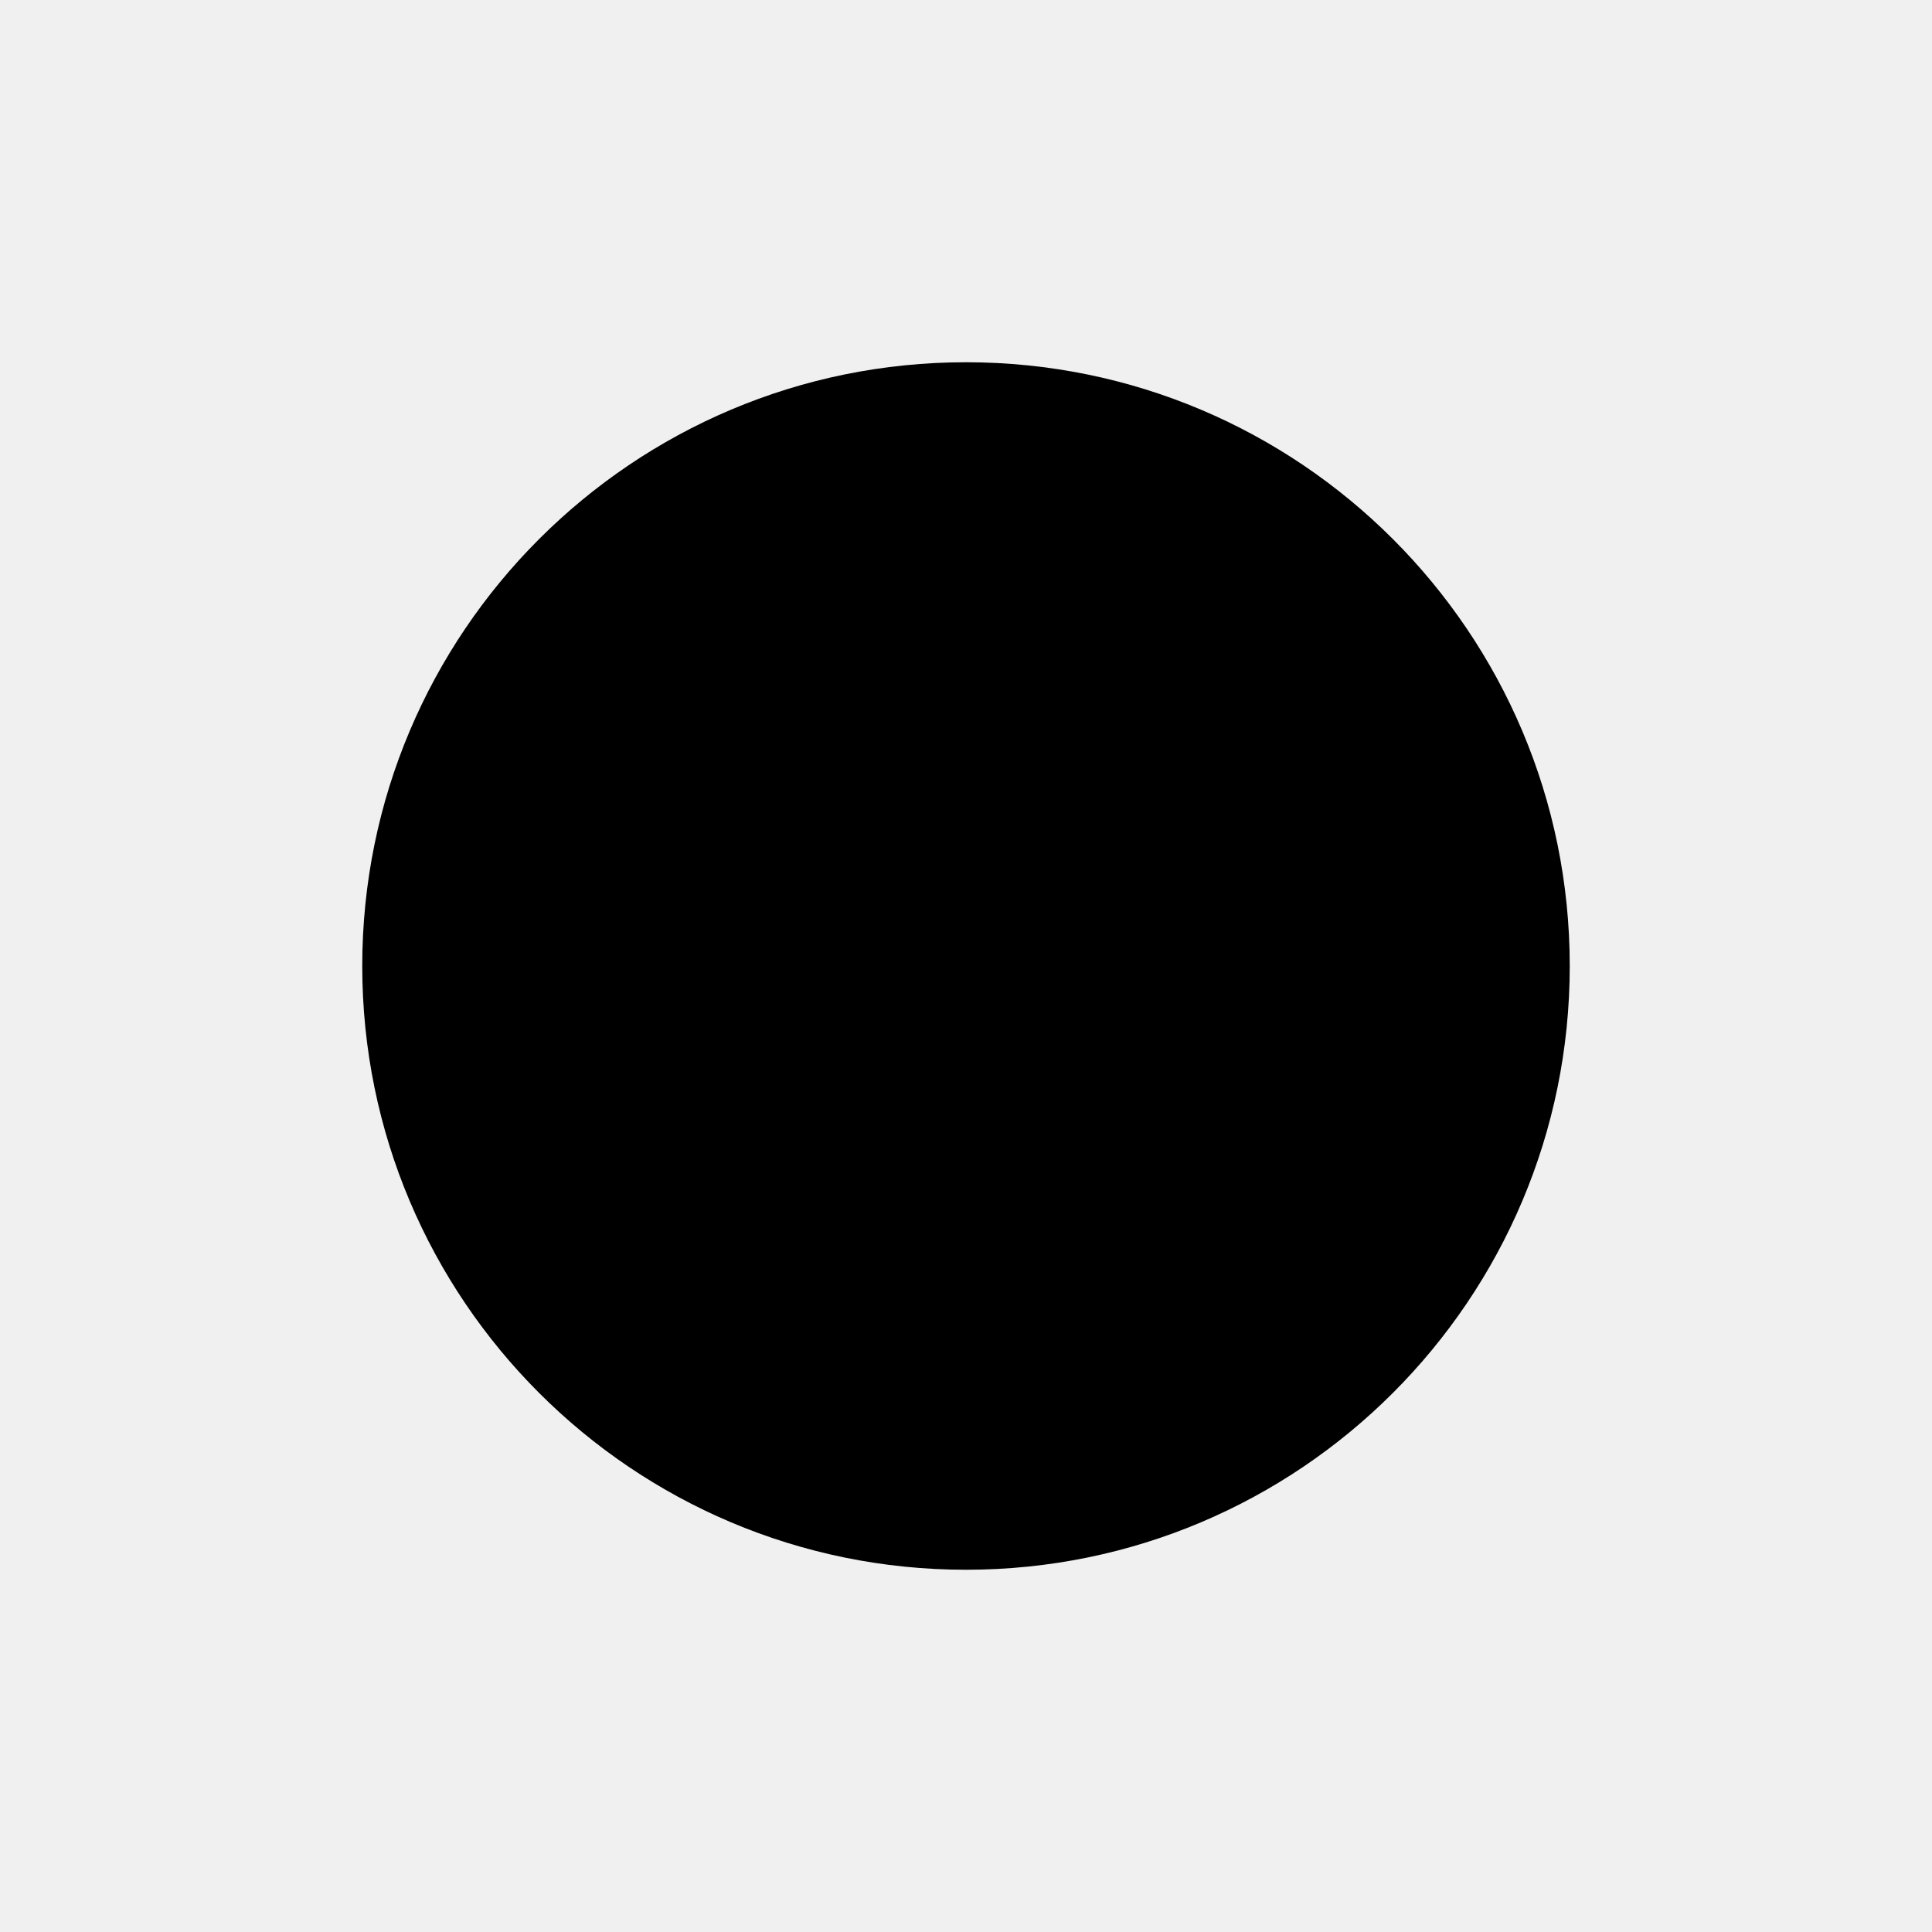
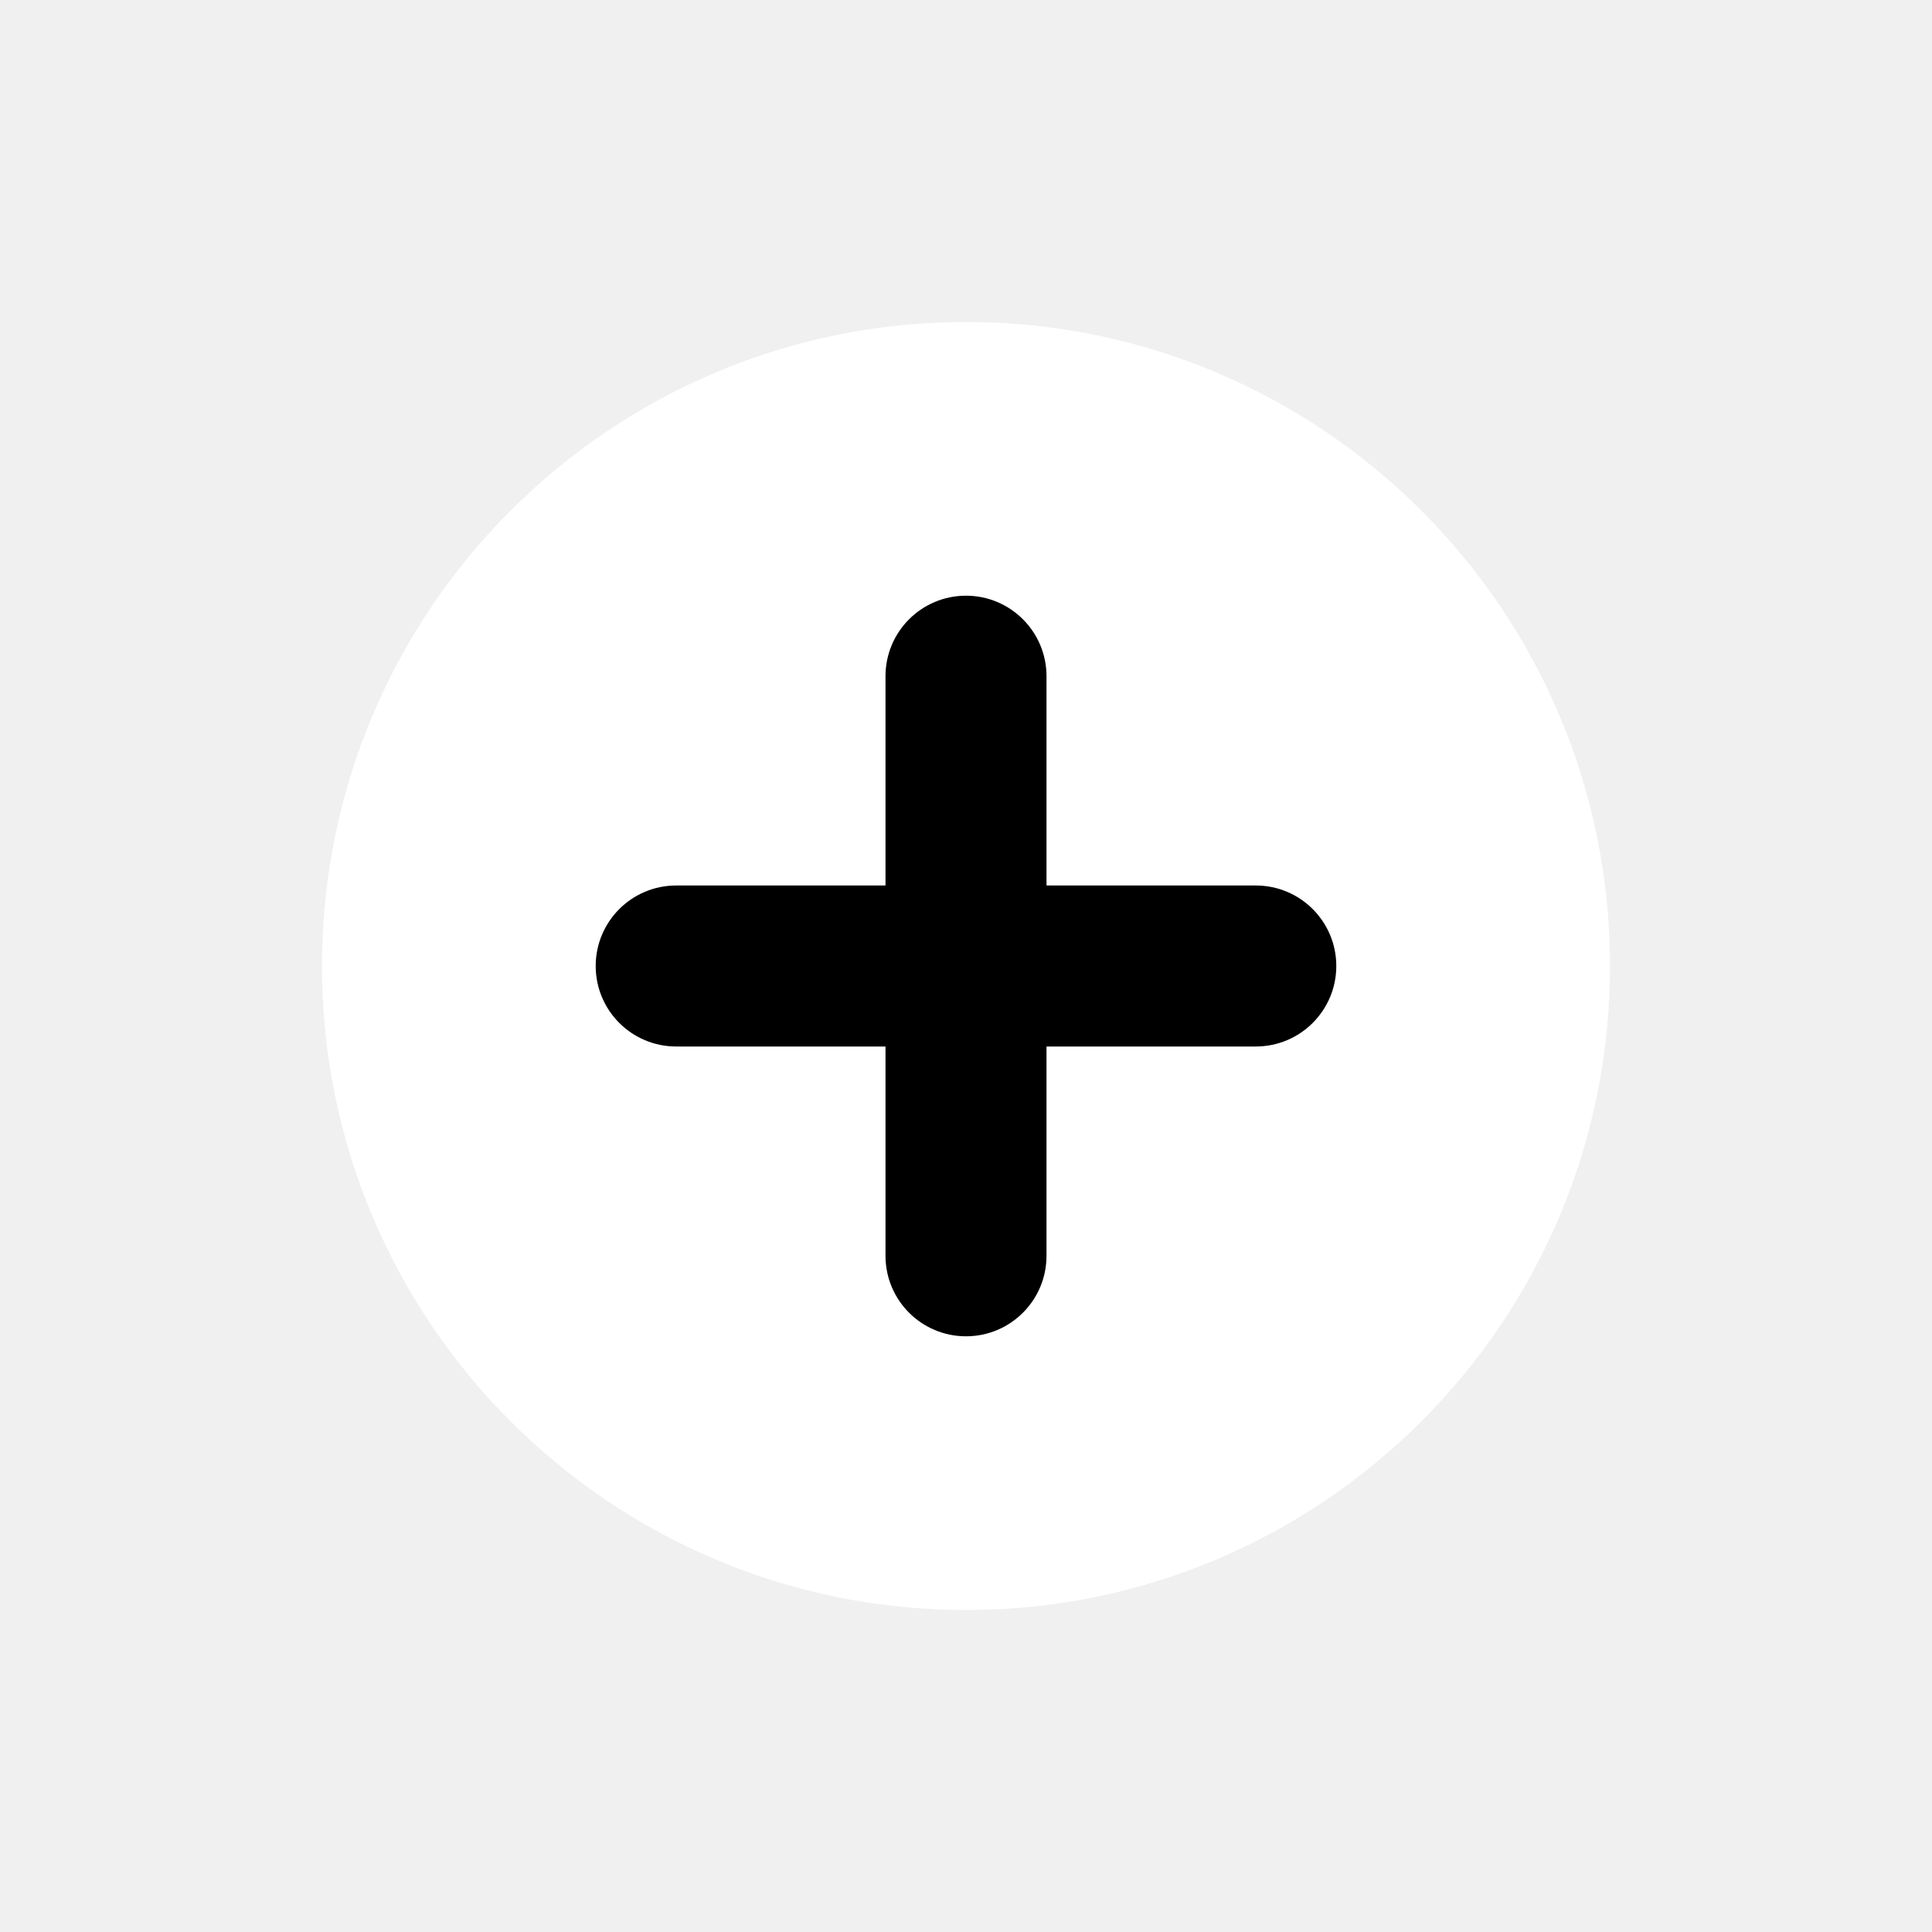
- <svg xmlns="http://www.w3.org/2000/svg" viewBox="0 0 24 24" fill="#000000">
-   <circle cx="12" cy="12" r="7.5" />
-   <rect x="11" y="7.2" width="2" height="9.6" rx="1" />
-   <rect x="7.2" y="11" width="9.6" height="2" rx="1" />
+ <svg xmlns="http://www.w3.org/2000/svg" viewBox="0 0 24 24">
+   <circle cx="12" cy="12" r="8" fill="#FFFFFF" />
+   <rect x="11" y="7.4" width="2" height="9.2" rx="1" fill="#000000" />
+   <rect x="7.4" y="11" width="9.2" height="2" rx="1" fill="#000000" />
</svg>
